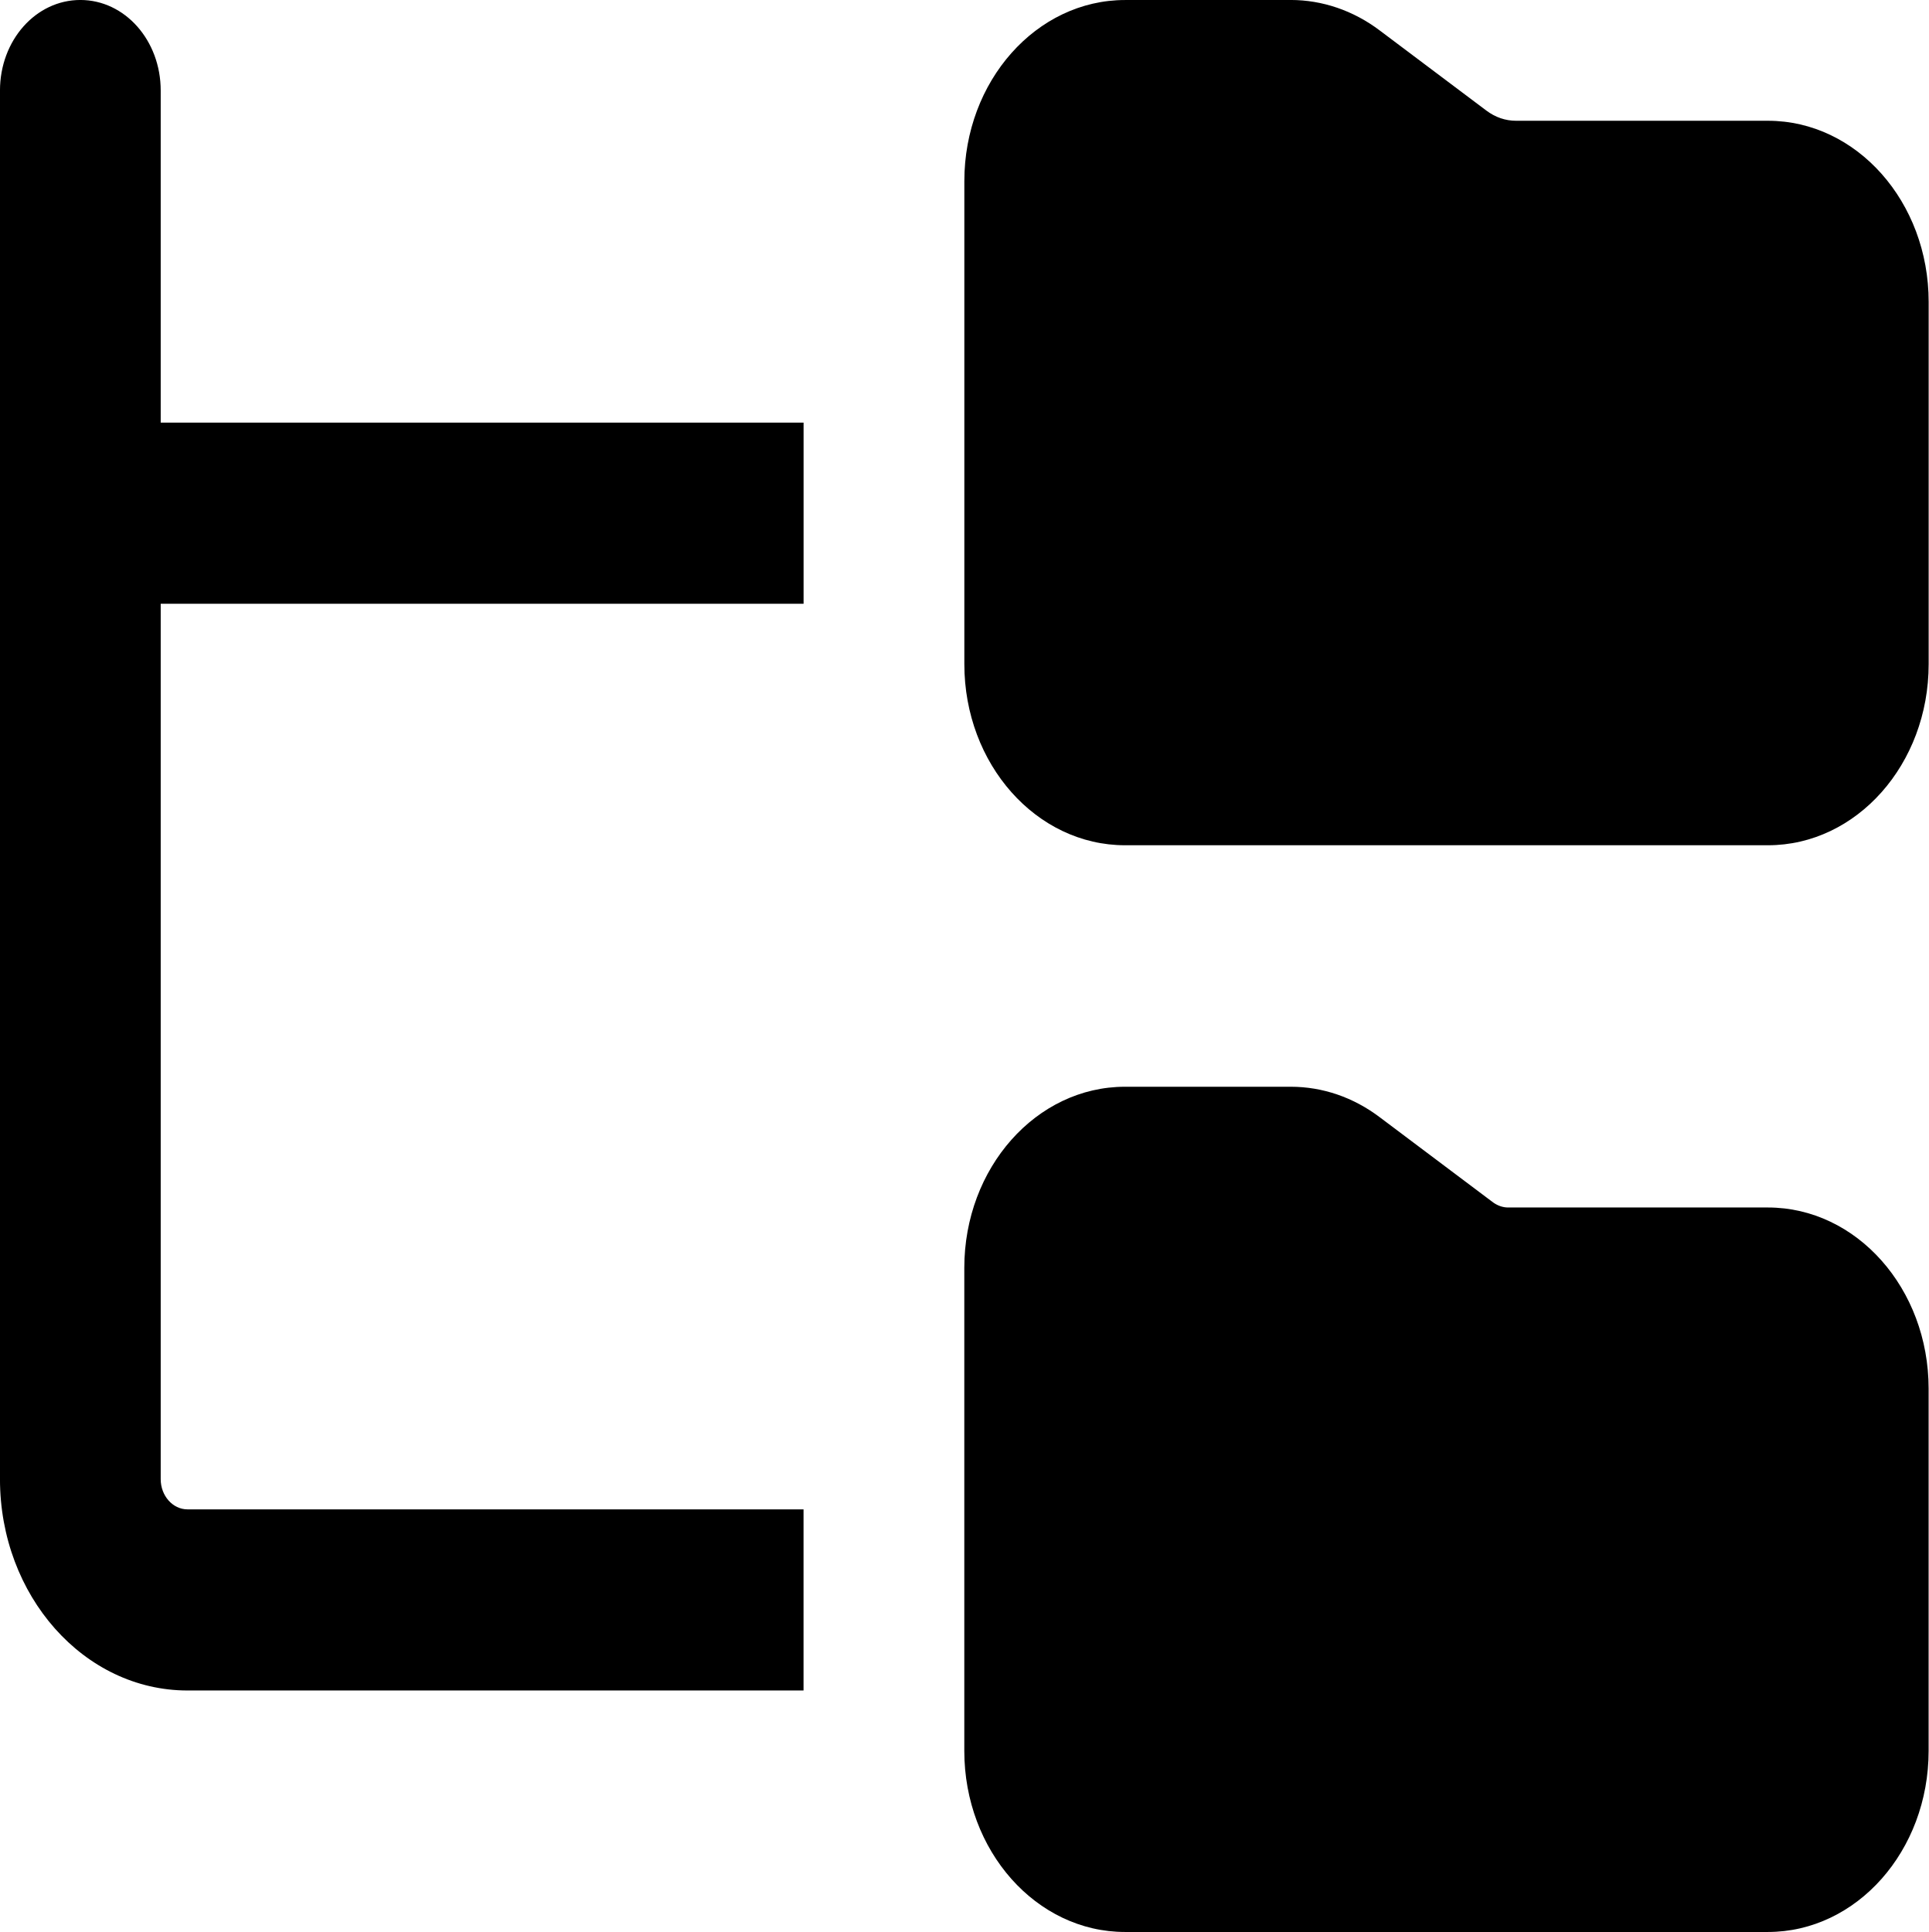
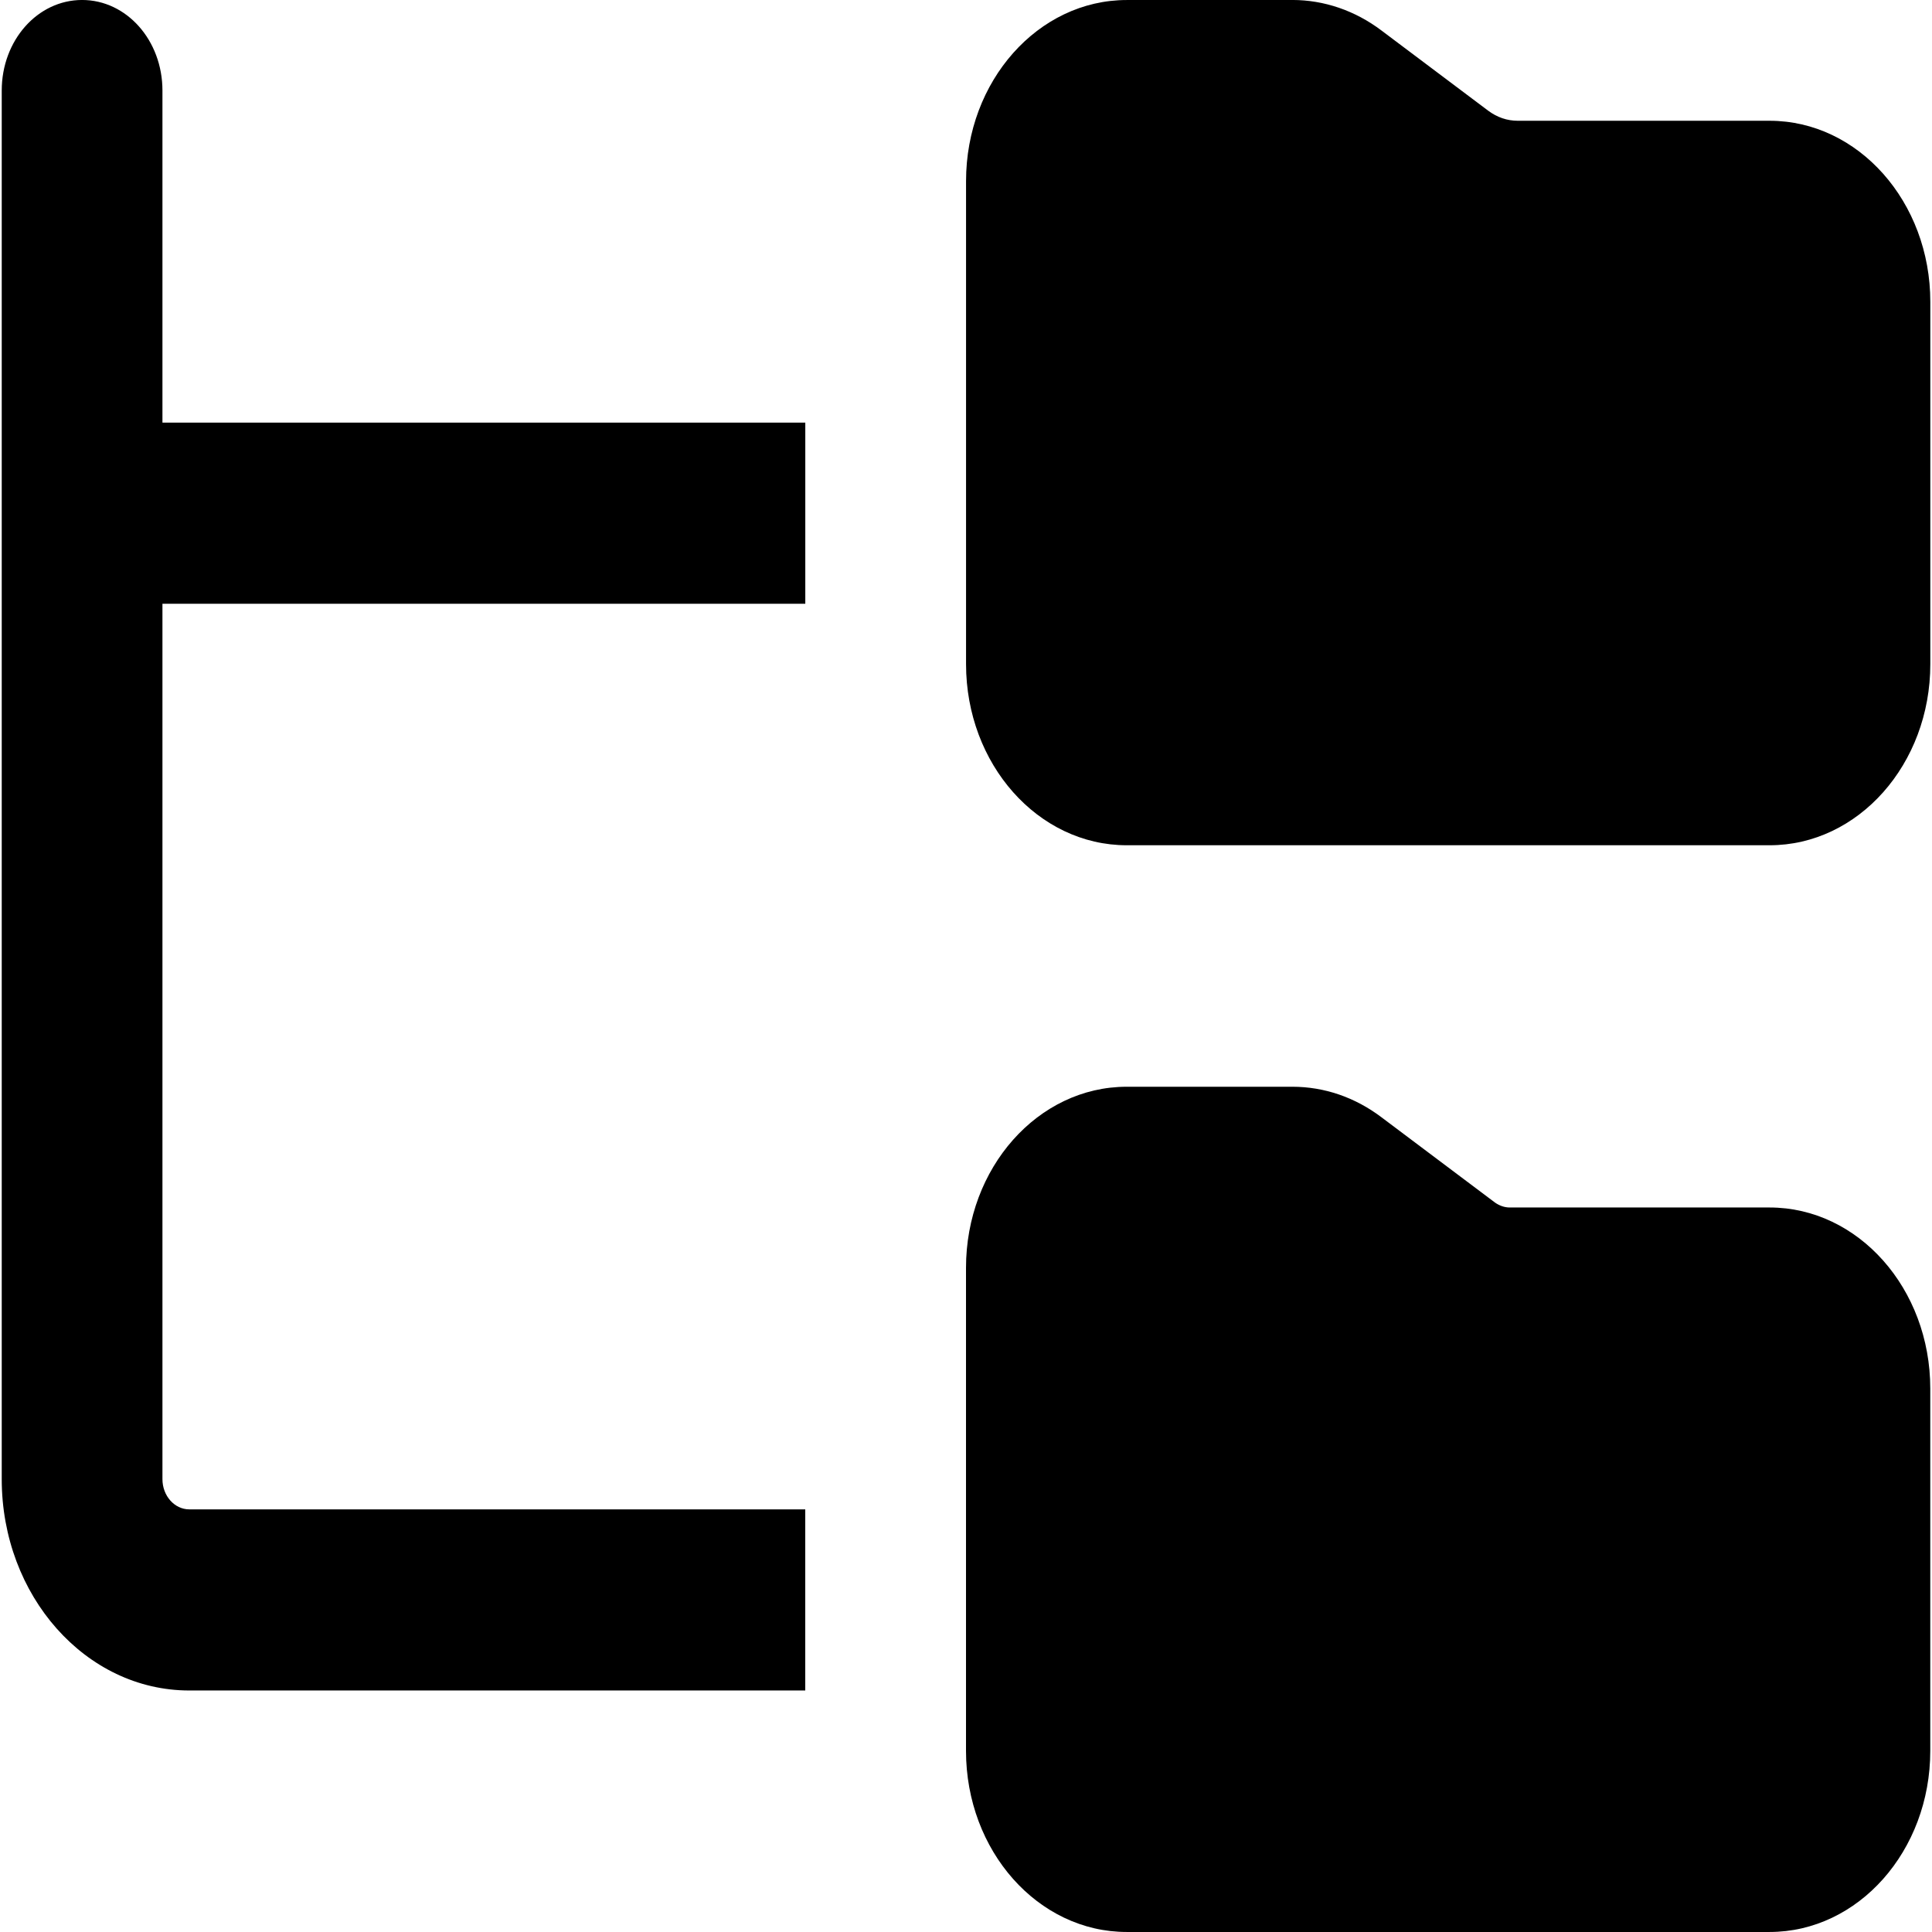
- <svg xmlns="http://www.w3.org/2000/svg" version="1.1" width="45.167" height="45.249" viewBox="0,0,45.167,45.249">
+ <svg xmlns="http://www.w3.org/2000/svg" version="1.1" width="24" height="24" viewBox="0,0,45.167,45.249">
  <g transform="translate(-217.4164,-157.3755)">
    <g fill="#000000" stroke="none" stroke-miterlimit="10">
      <path d="M221.18,167.274h15.056v4.242h-15.056v20.503c0,0.389 0.282,0.707 0.627,0.707h14.428v4.242h-14.428c-2.423,0 -4.391,-2.218 -4.391,-4.949v-32.523c0,-1.175 0.839,-2.121 1.882,-2.121c1.043,0 1.882,0.946 1.882,2.121zM243.764,157.375h3.882c0.737,0 1.466,0.247 2.086,0.716l2.494,1.874c0.212,0.159 0.447,0.239 0.698,0.239h5.897c2.078,0 3.764,1.9 3.764,4.242v8.484c0,2.342 -1.686,4.242 -3.764,4.242h-15.056c-2.078,0 -3.764,-1.9 -3.764,-4.242v-11.312c0,-2.342 1.686,-4.242 3.764,-4.242zM243.764,182.828h3.882c0.745,0 1.466,0.247 2.086,0.716l2.658,1.997c0.102,0.071 0.22,0.115 0.345,0.115h6.085c2.078,0 3.764,1.9 3.764,4.242v8.484c0,2.342 -1.686,4.242 -3.764,4.242h-15.056c-2.078,0 -3.764,-1.9 -3.764,-4.242v-11.312c0,-2.342 1.686,-4.242 3.764,-4.242z" />
      <path d="" />
    </g>
  </g>
</svg>
